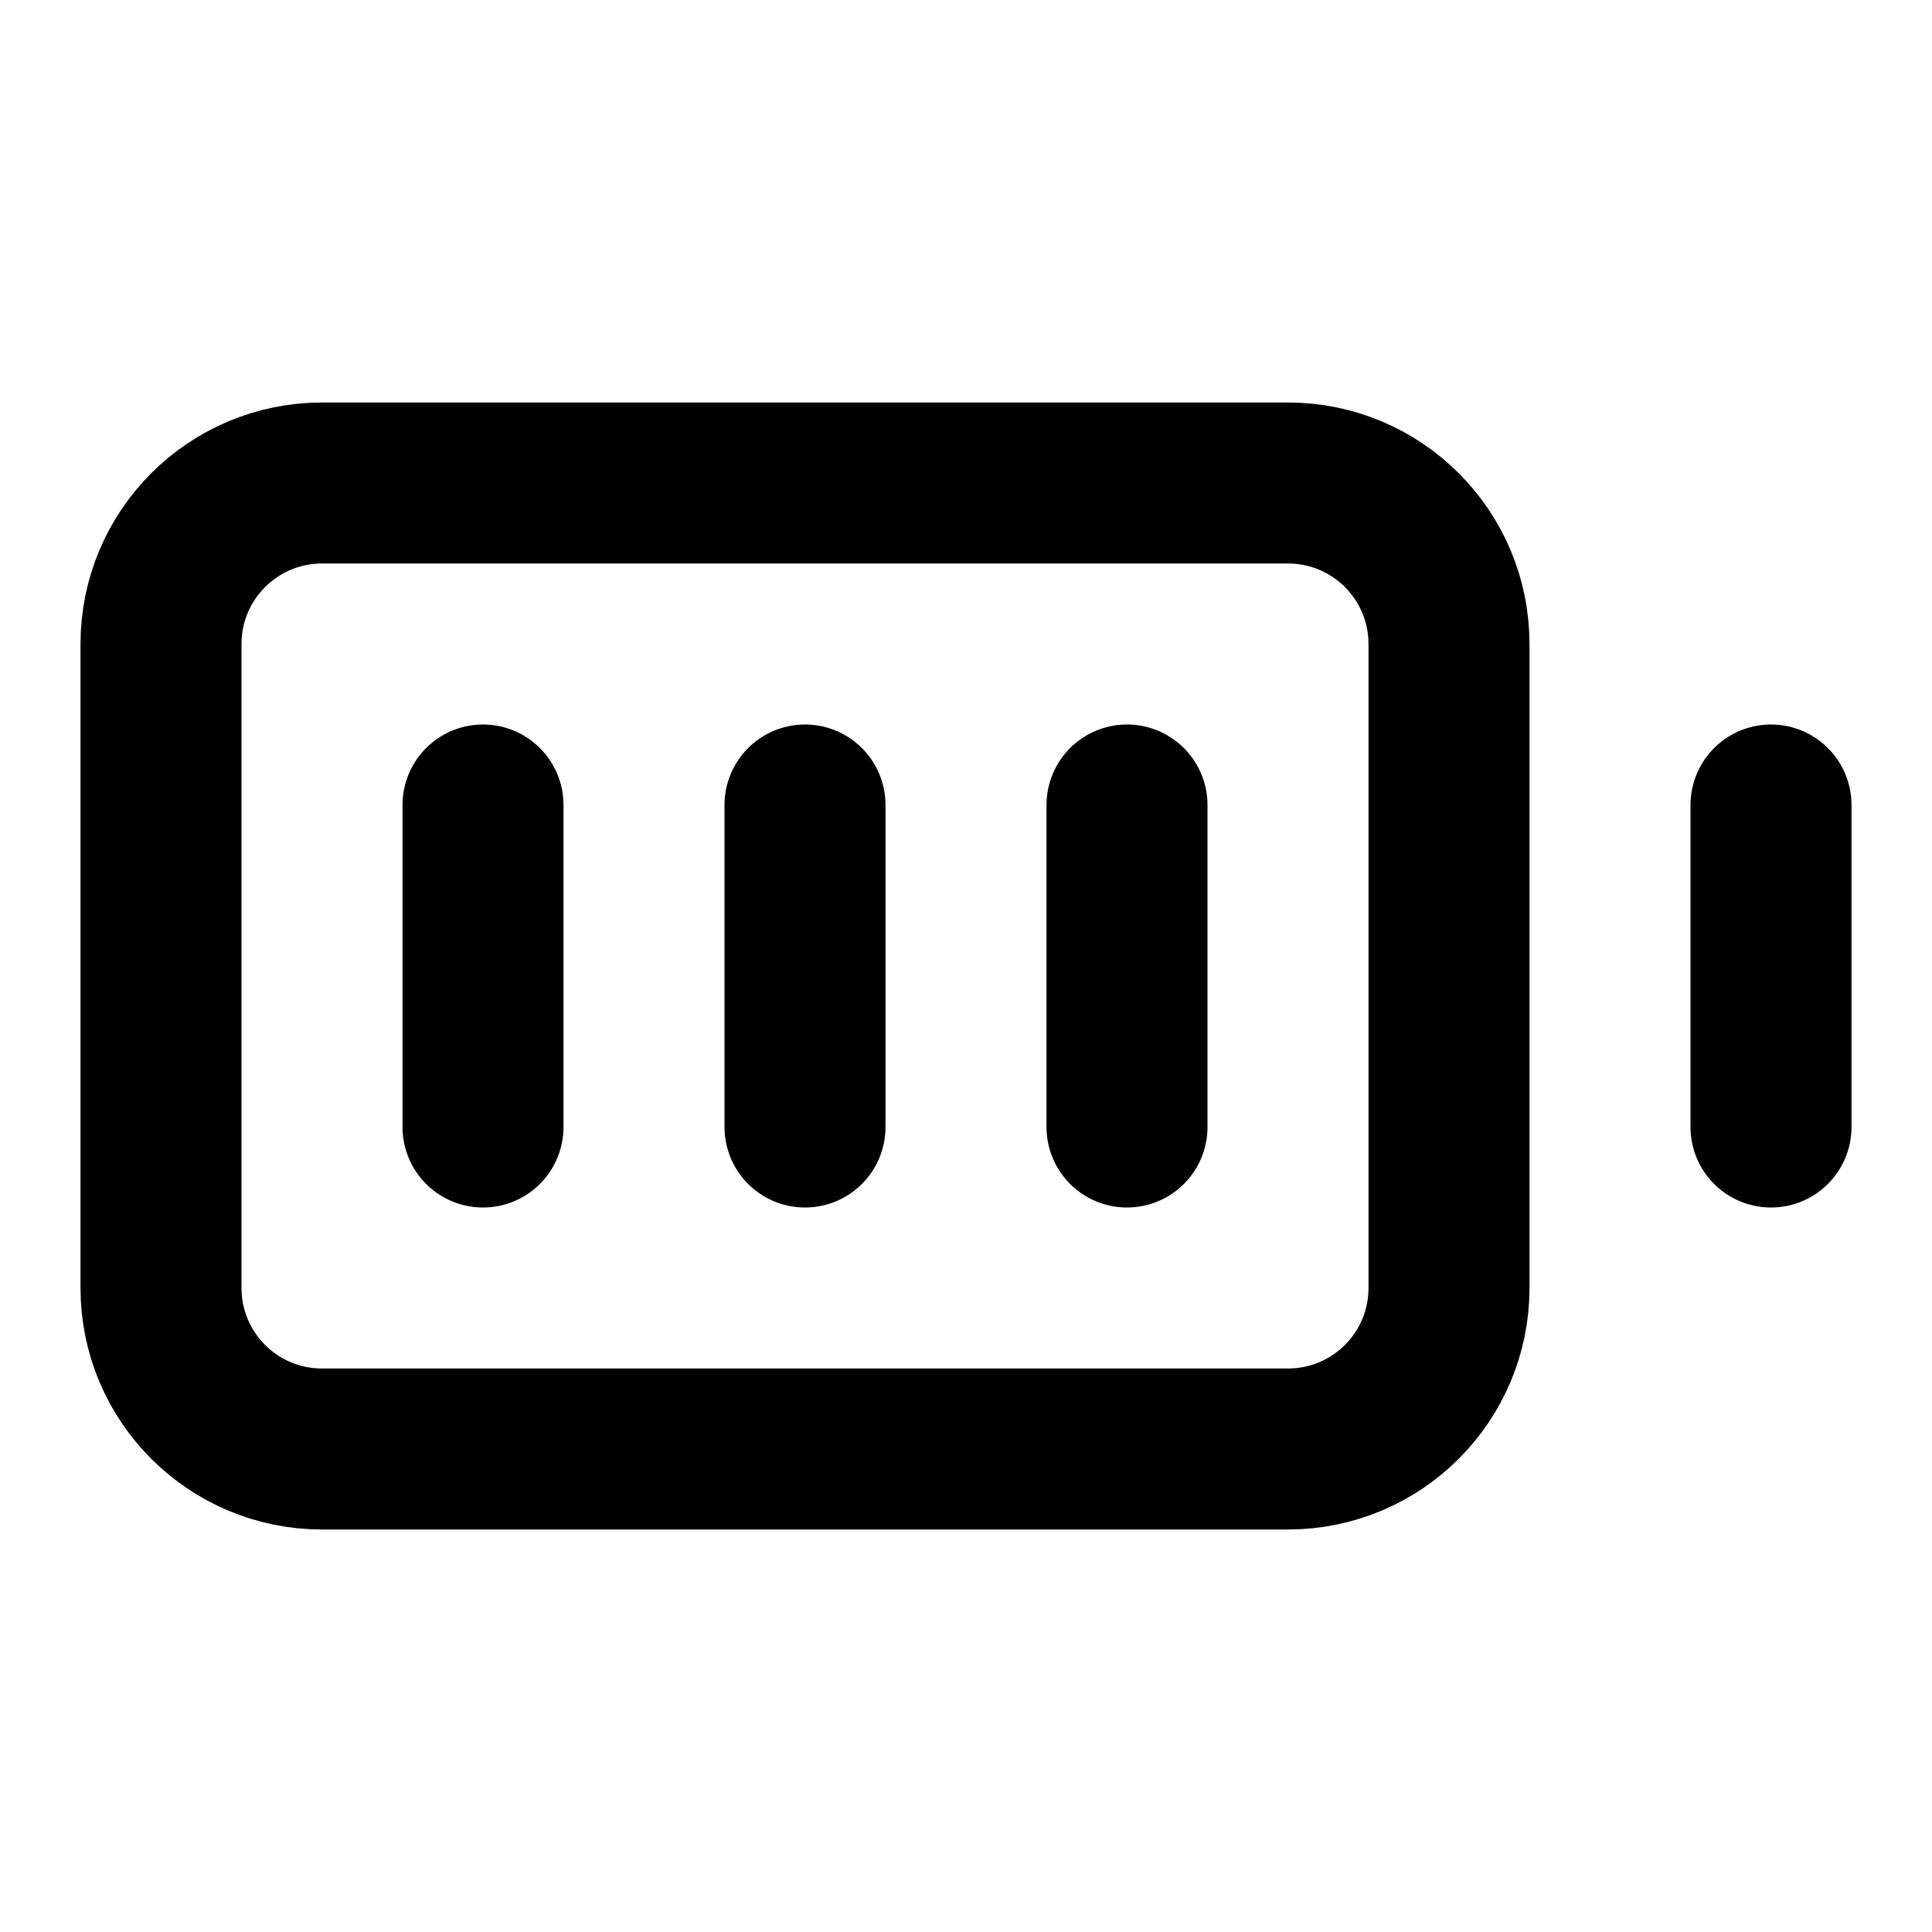
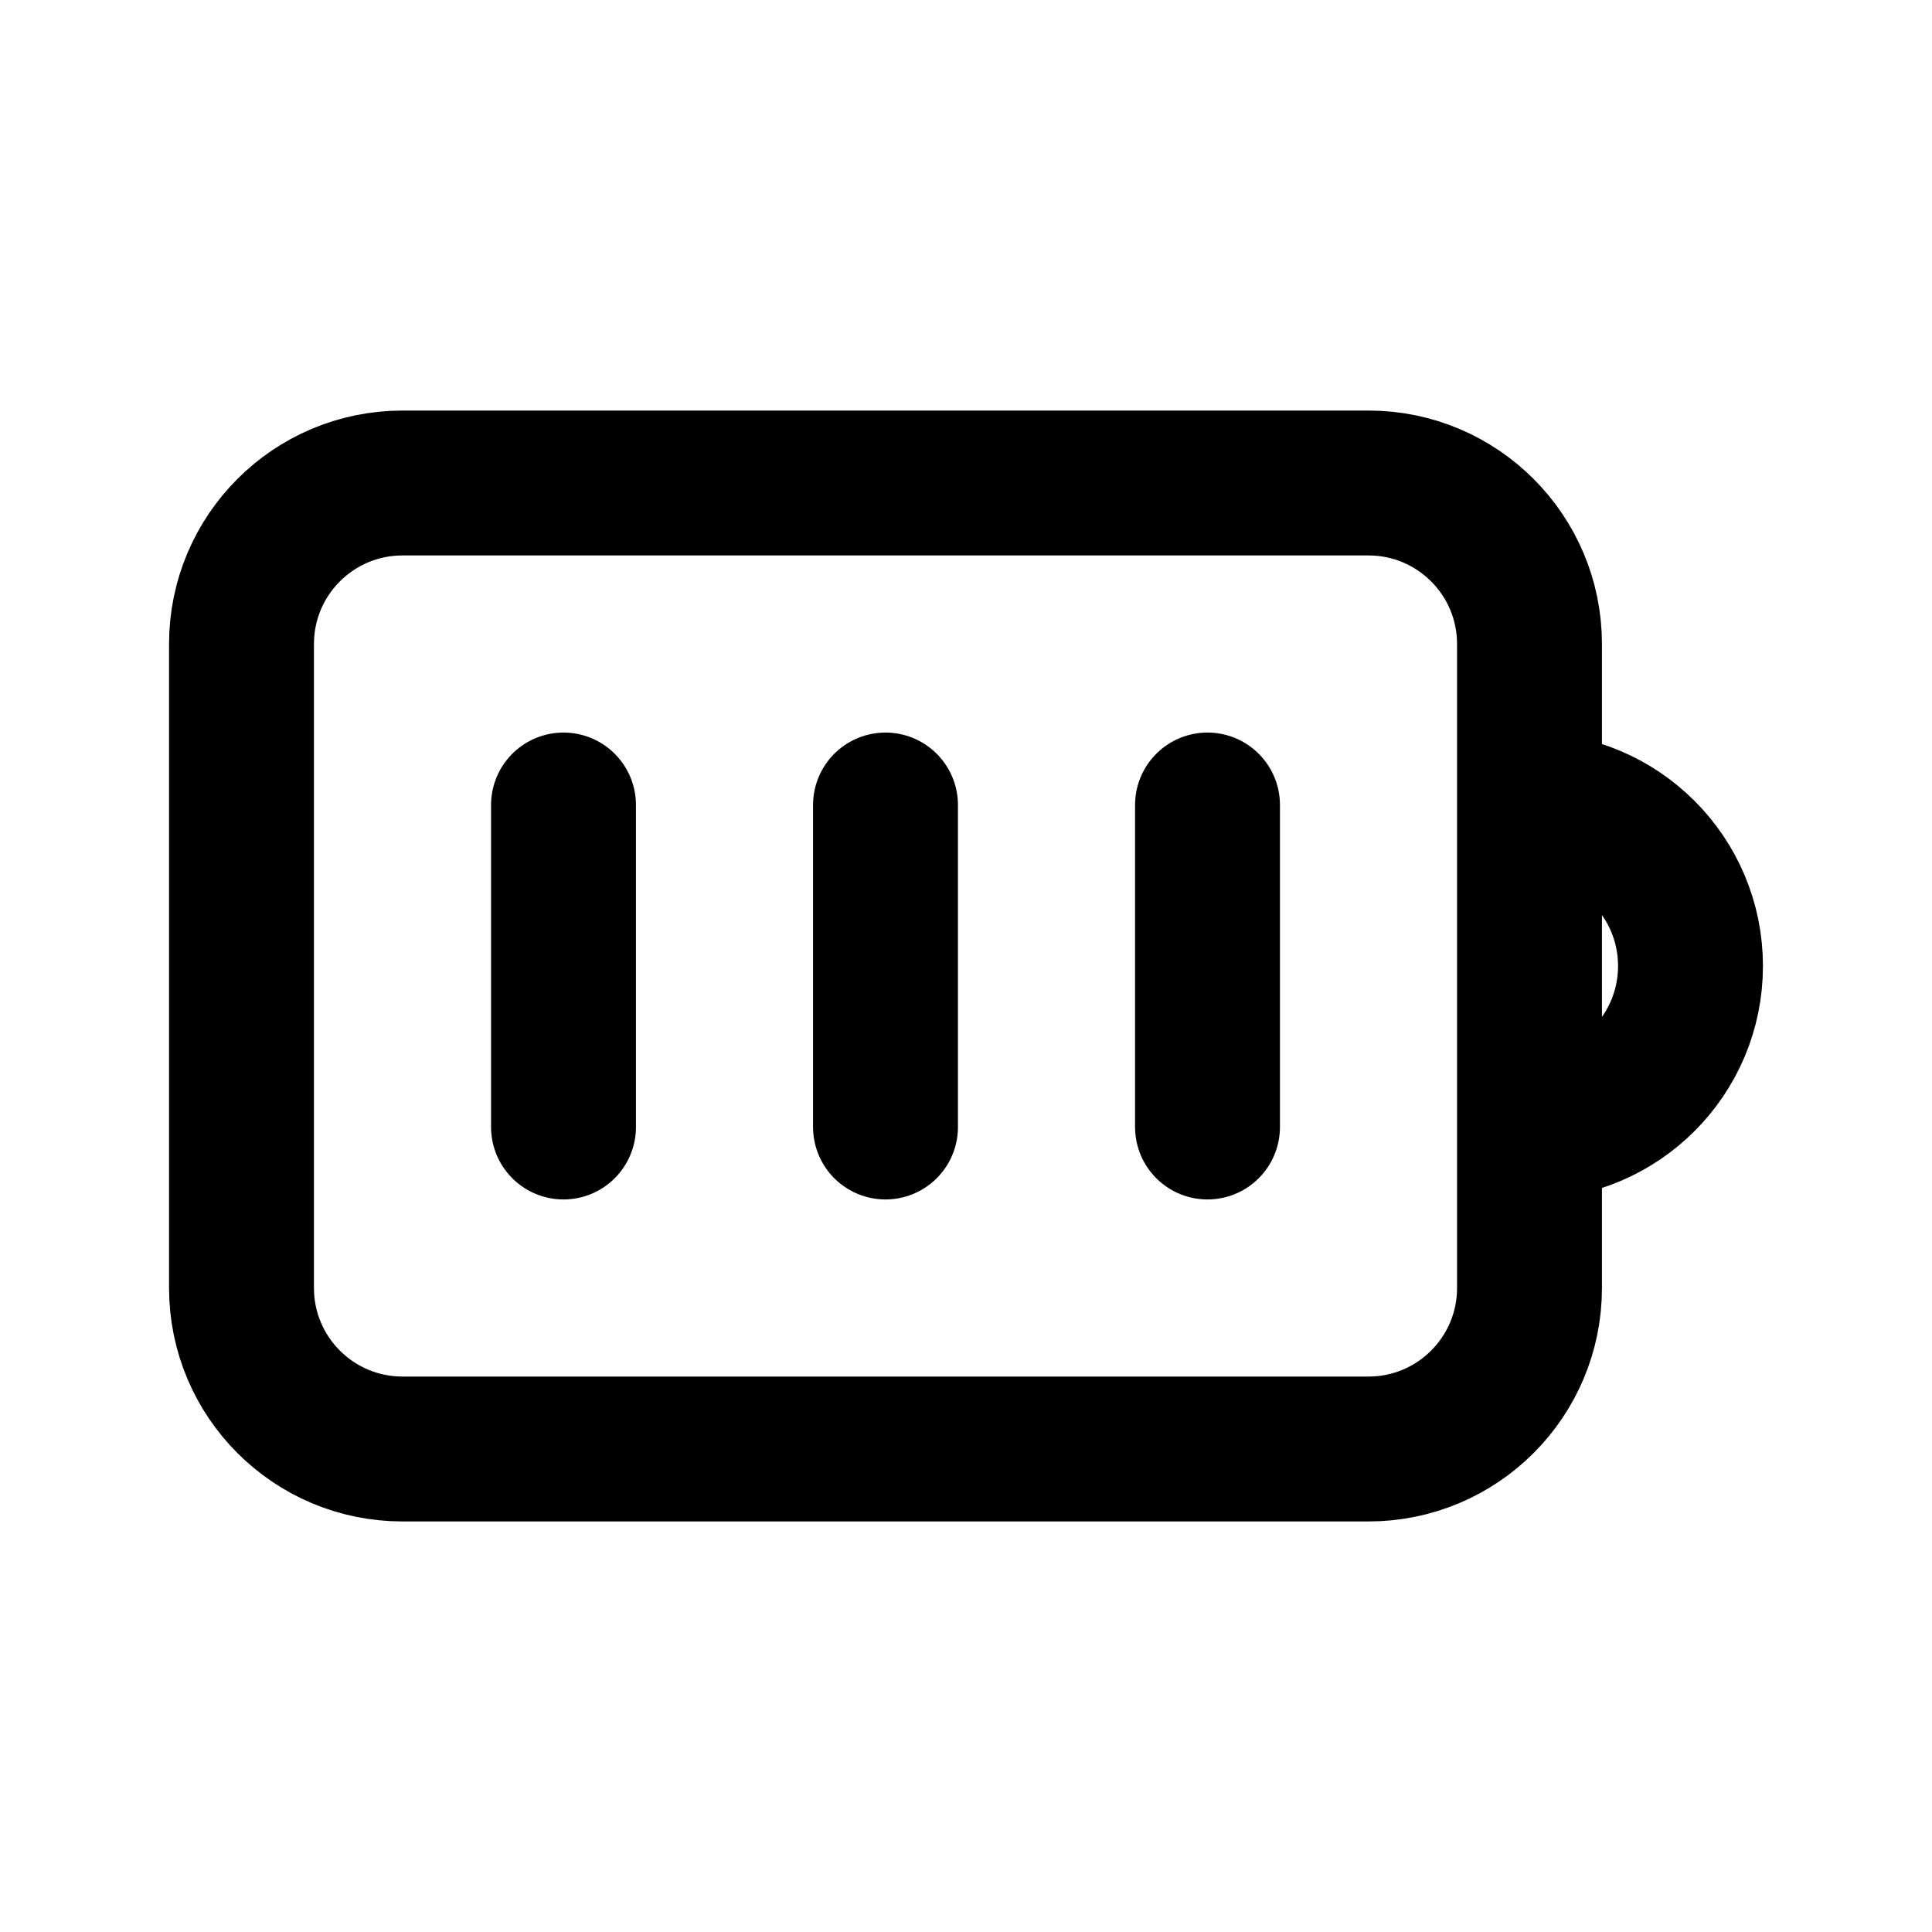
- <svg xmlns="http://www.w3.org/2000/svg" width="24" height="24" viewBox="0 0 24 24" fill="none" stroke="black" stroke-width="2" stroke-linecap="round" stroke-linejoin="round">
-   <path d="M10 10v4" />
-   <path d="M14 10v4" />
-   <path d="M22 14v-4" />
-   <path d="M6 10v4" />
-   <rect x="2" y="6" width="16" height="12" rx="2" />
+ <svg xmlns="http://www.w3.org/2000/svg" viewBox="0 0 24 24" fill="none">
+   <path stroke="black" stroke-linecap="round" stroke-linejoin="round" stroke-width="1.8" d="M7 10v4m4 0v-4m4 0v4m4-4V8a2 2 0 0 0-2-2H5a2 2 0 0 0-2 2v8a2 2 0 0 0 2 2h12a2 2 0 0 0 2-2v-2m0-4v0a2 2 0 0 1 2 2v0a2 2 0 0 1-2 2v0m0-4v4" />
</svg>
